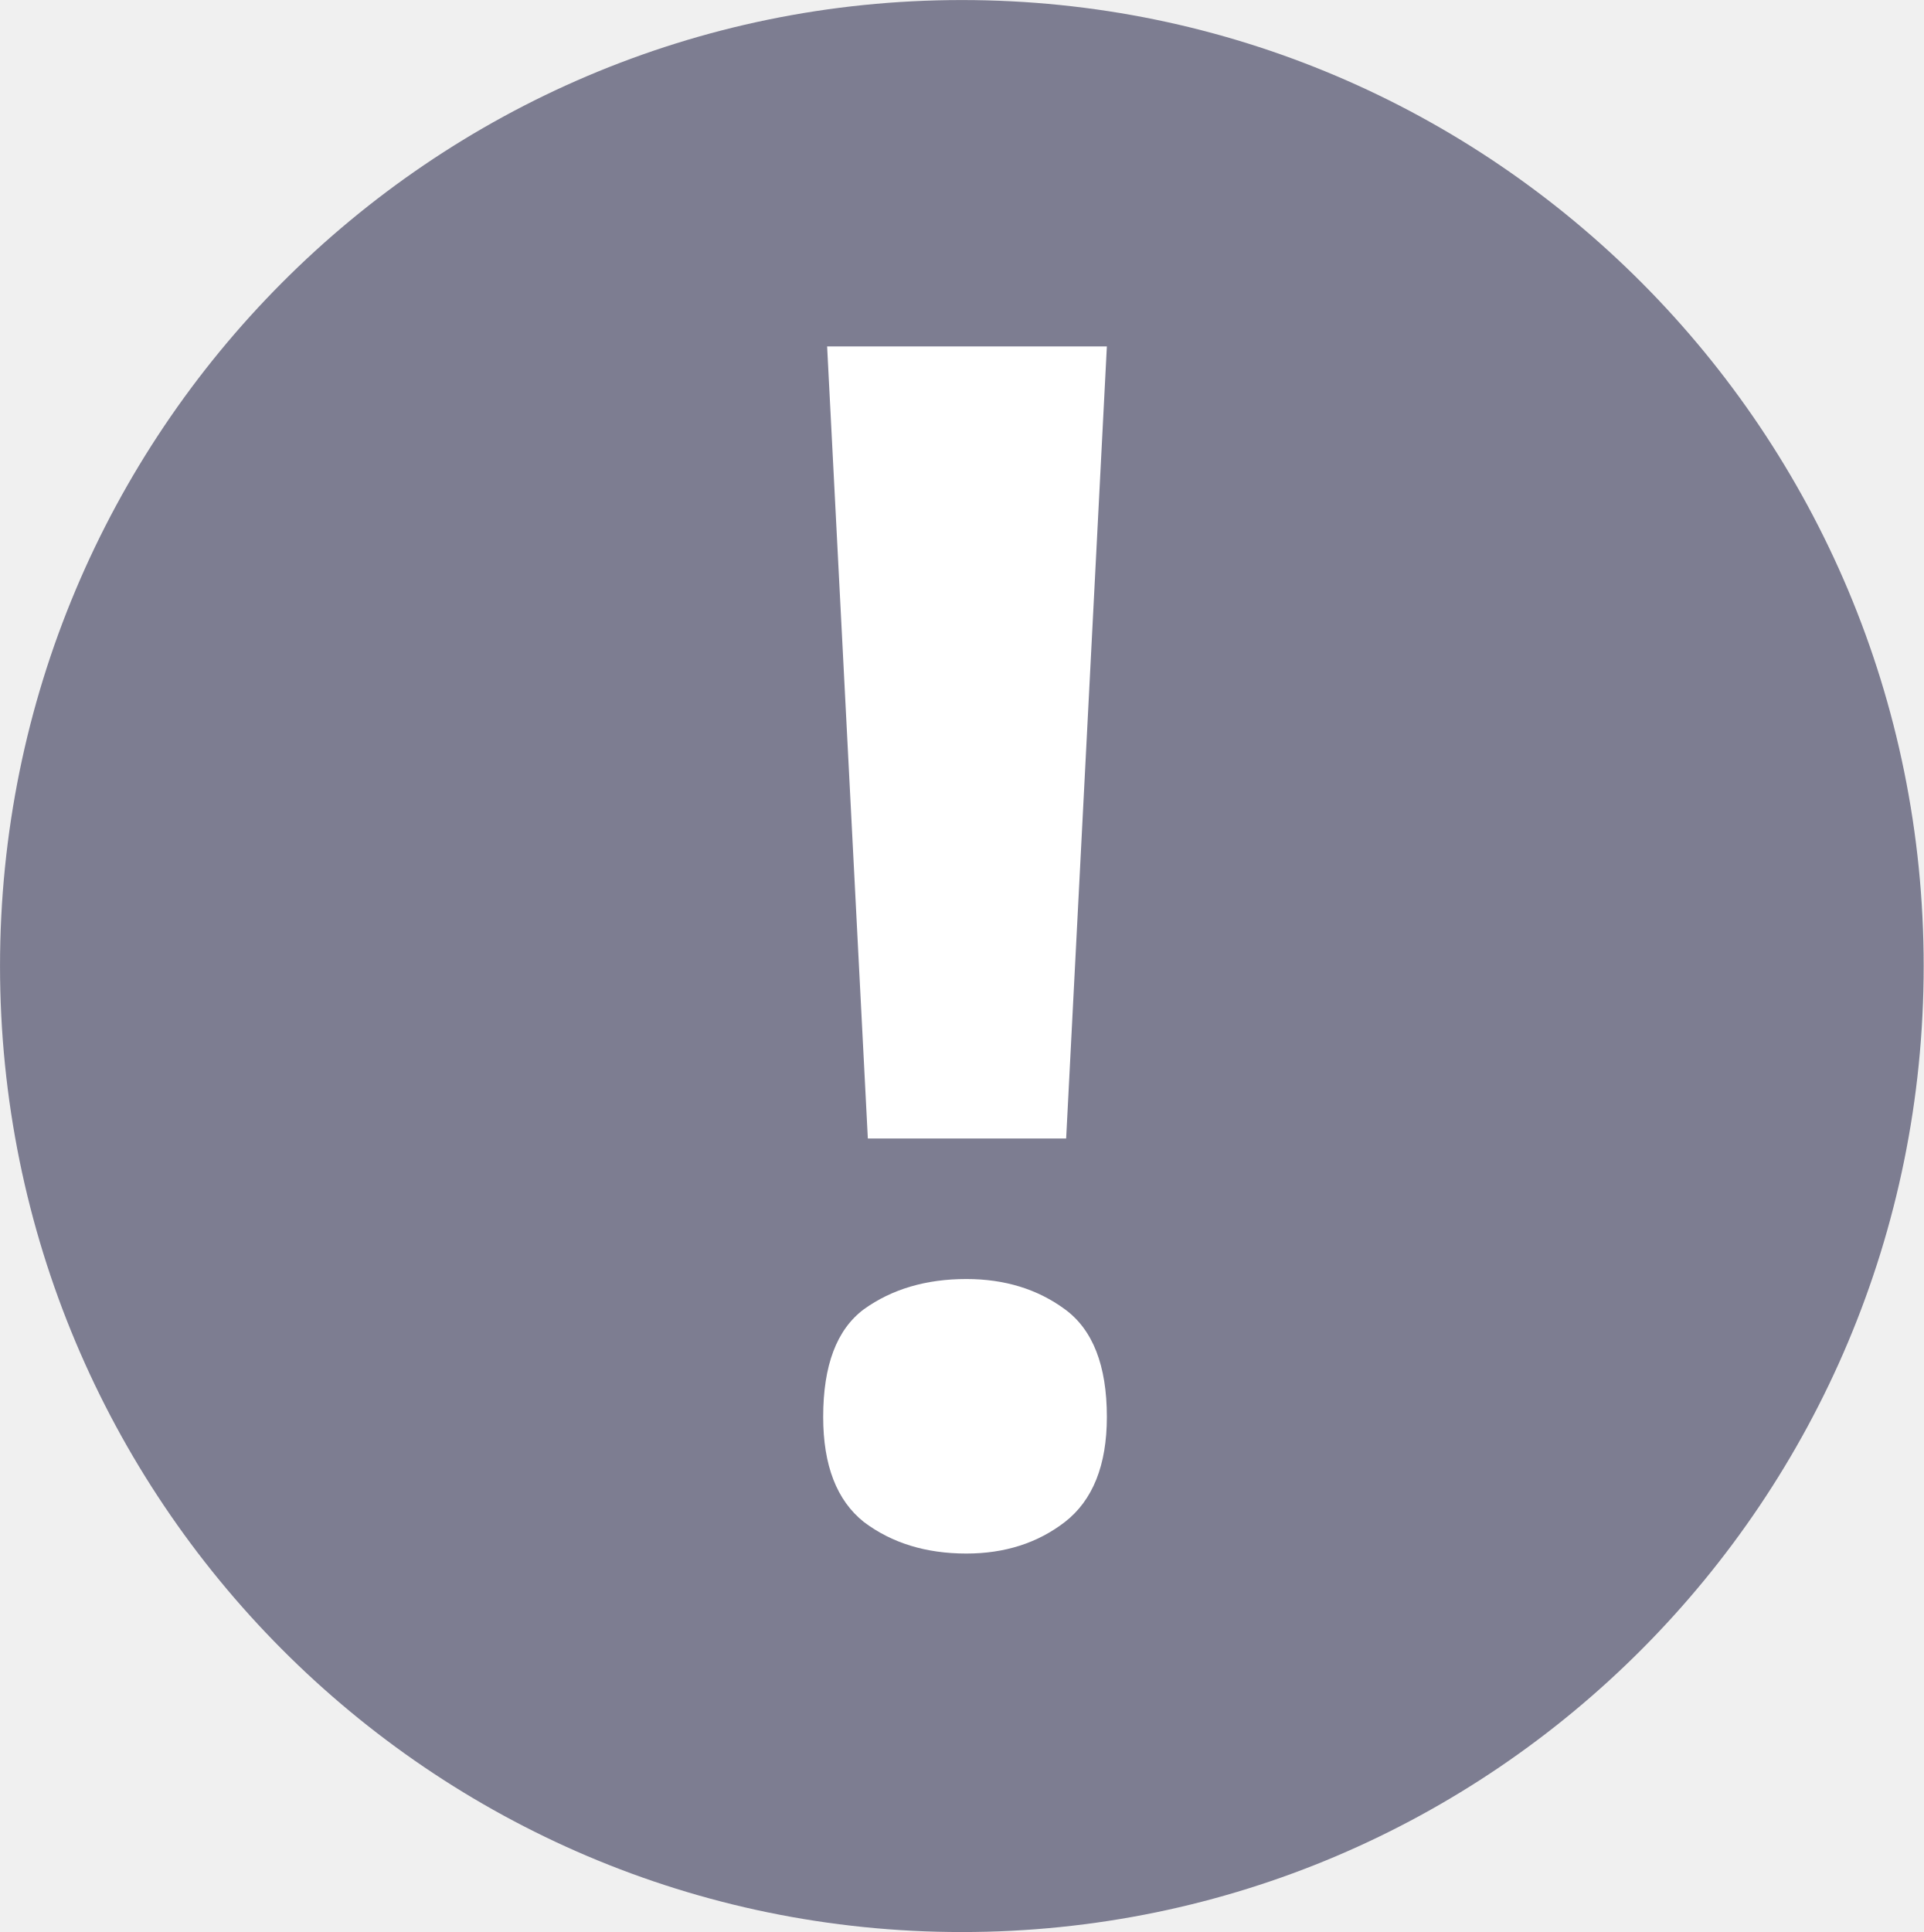
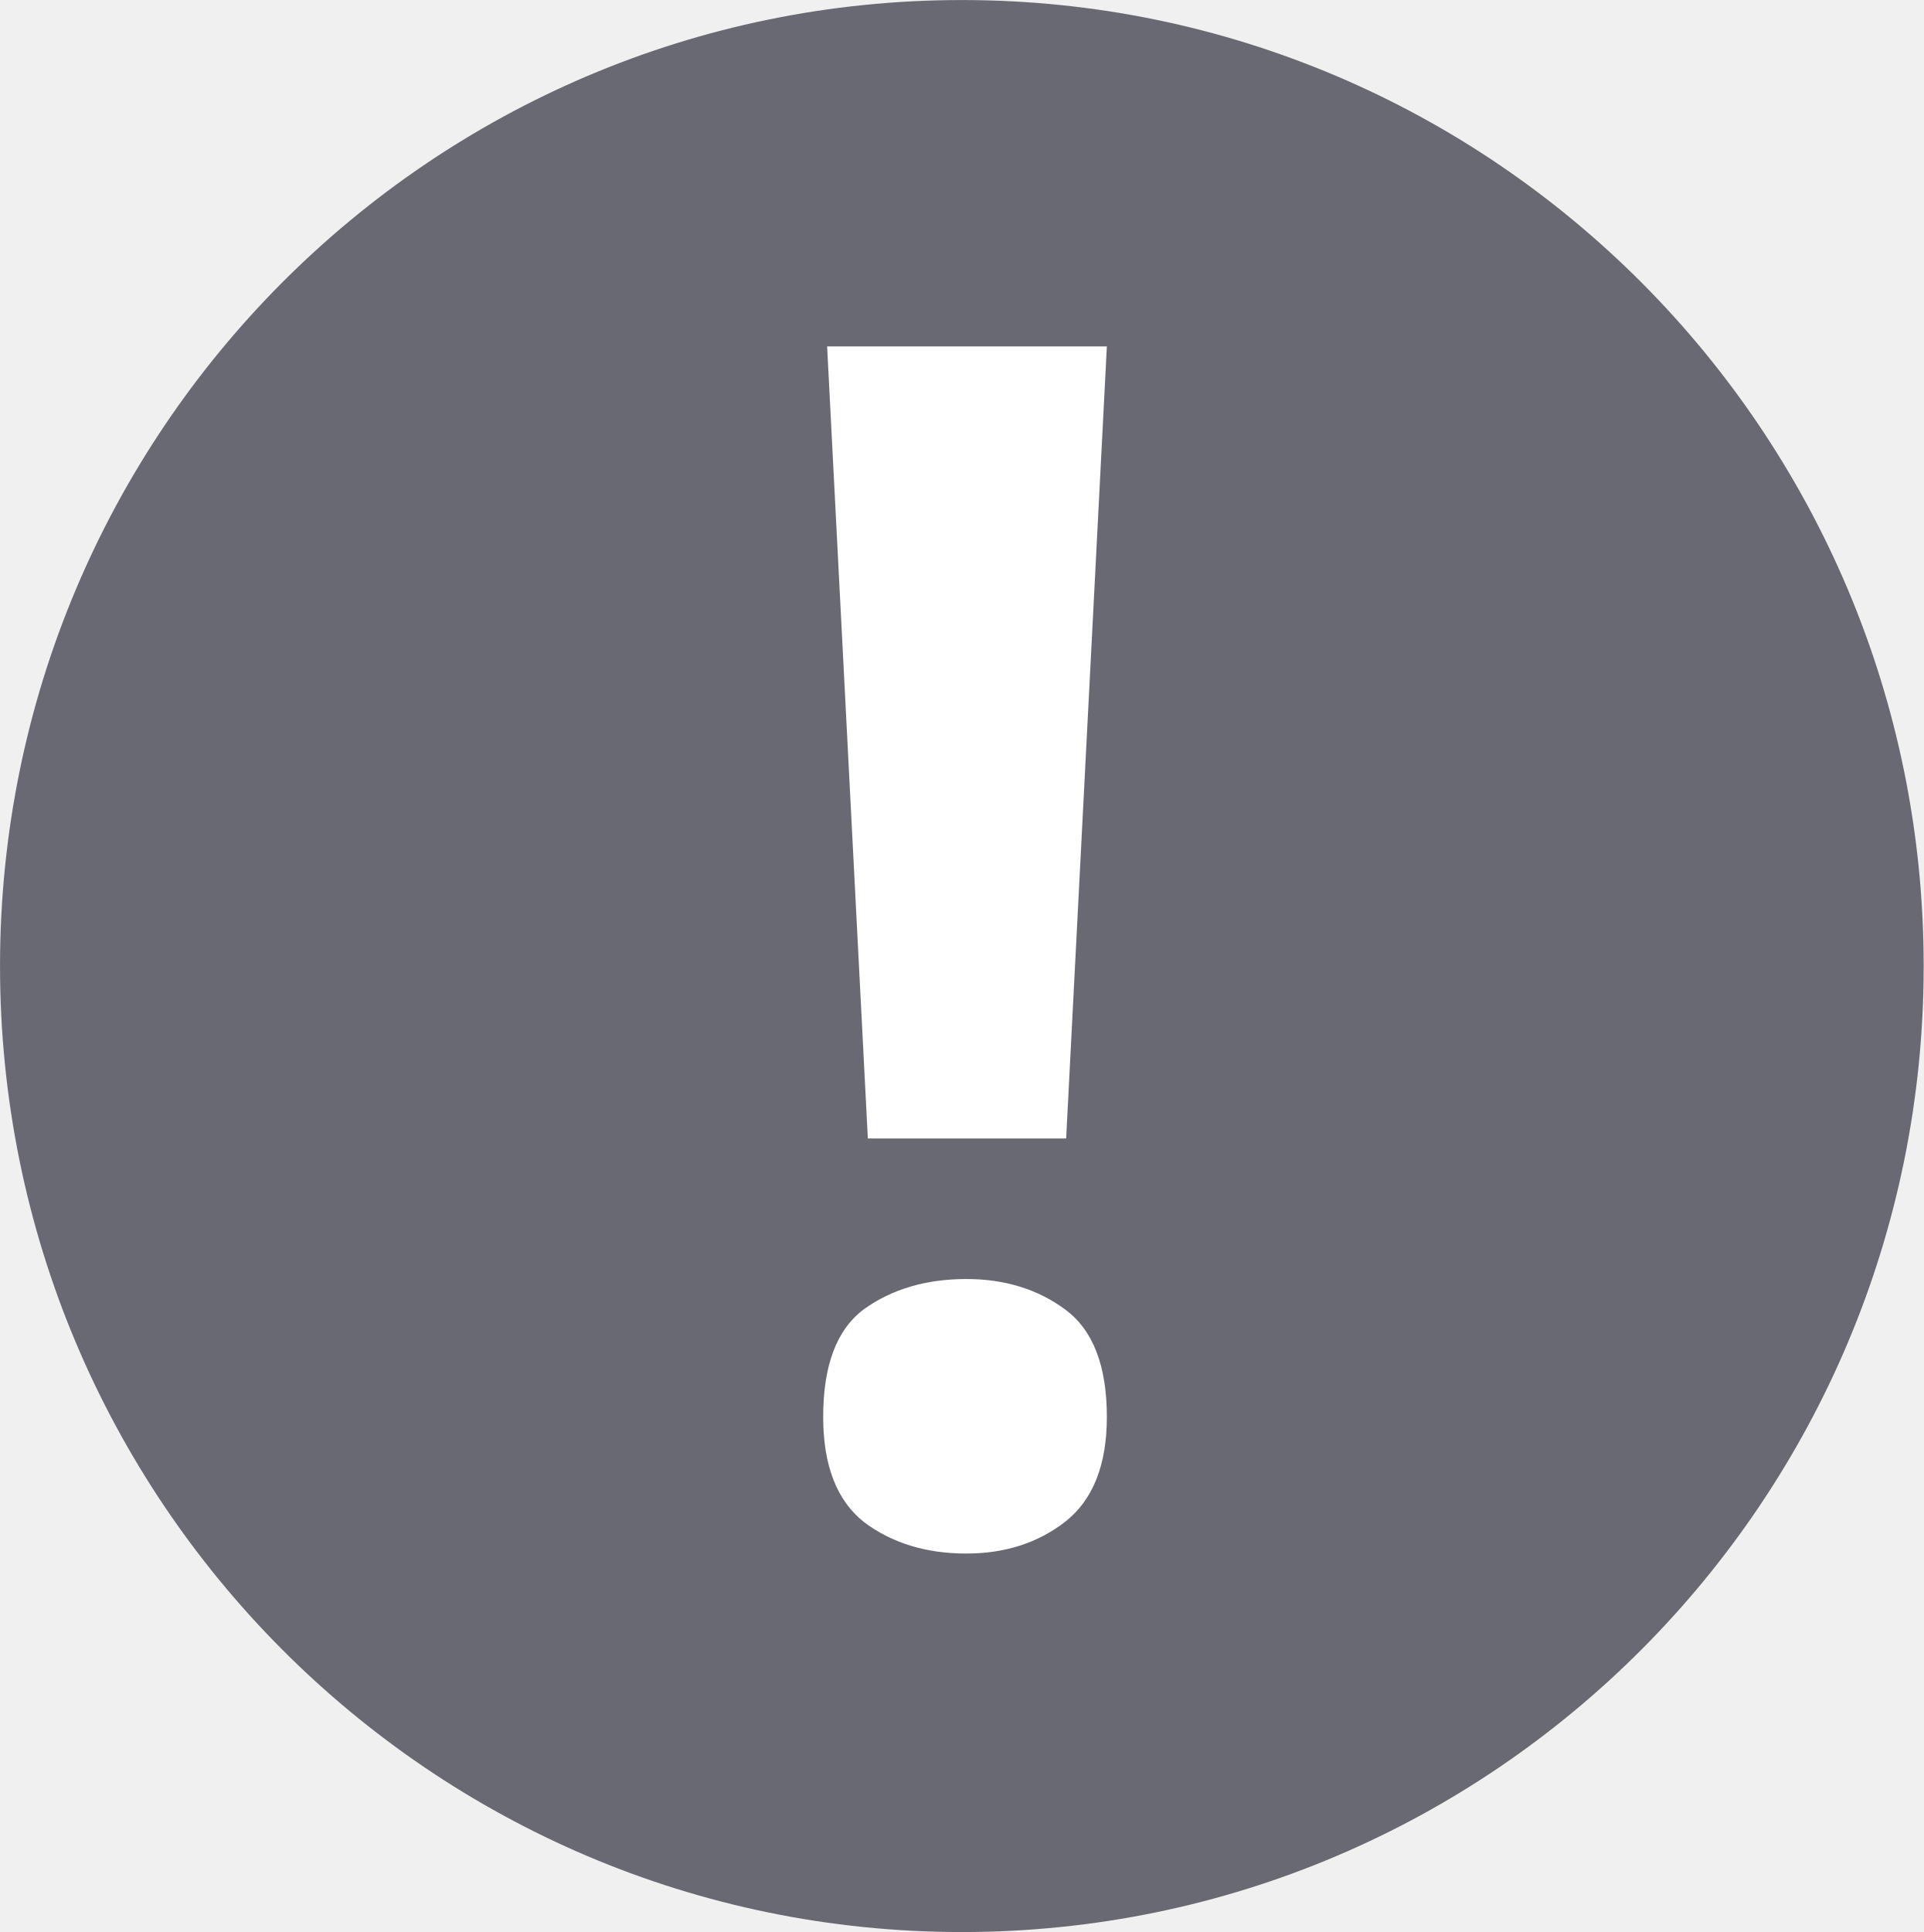
<svg xmlns="http://www.w3.org/2000/svg" width="22.887mm" height="22.982mm" viewBox="0 0 22.887 22.982" version="1.1" id="svg1" xml:space="preserve">
  <defs id="defs1" />
  <g id="layer1" transform="translate(5.012273,4.964505)">
-     <ellipse style="fill:#7d7d91;stroke-width:0.197;stroke-linejoin:round;stroke-miterlimit:1;fill-opacity:1" id="path1" cx="6.431" cy="6.527" rx="11.443" ry="11.491" />
+     <ellipse style="fill:#696973;stroke-width:0.197;stroke-linejoin:round;stroke-miterlimit:1;fill-opacity:1" id="path1" cx="6.431" cy="6.527" rx="11.443" ry="11.491" />
    <text xml:space="preserve" style="font-style:italic;font-weight:bold;font-stretch:condensed;font-size:19.756px;line-height:2.572px;font-family:'Noto Sans';-inkscape-font-specification:'Noto Sans Bold Italic Condensed';fill:#666666;fill-opacity:1;stroke-width:0.197;stroke-linejoin:round;stroke-miterlimit:1" x="3.656" y="13.267" id="text1">
      <tspan id="tspan1" style="font-style:normal;font-variant:normal;font-weight:bold;font-stretch:normal;font-size:19.756px;line-height:2.572px;font-family:'Noto Sans';-inkscape-font-specification:'Noto Sans Bold';fill:#ffffff;fill-opacity:1;stroke-width:0.197" x="3.656" y="13.267">!</tspan>
    </text>
  </g>
</svg>
